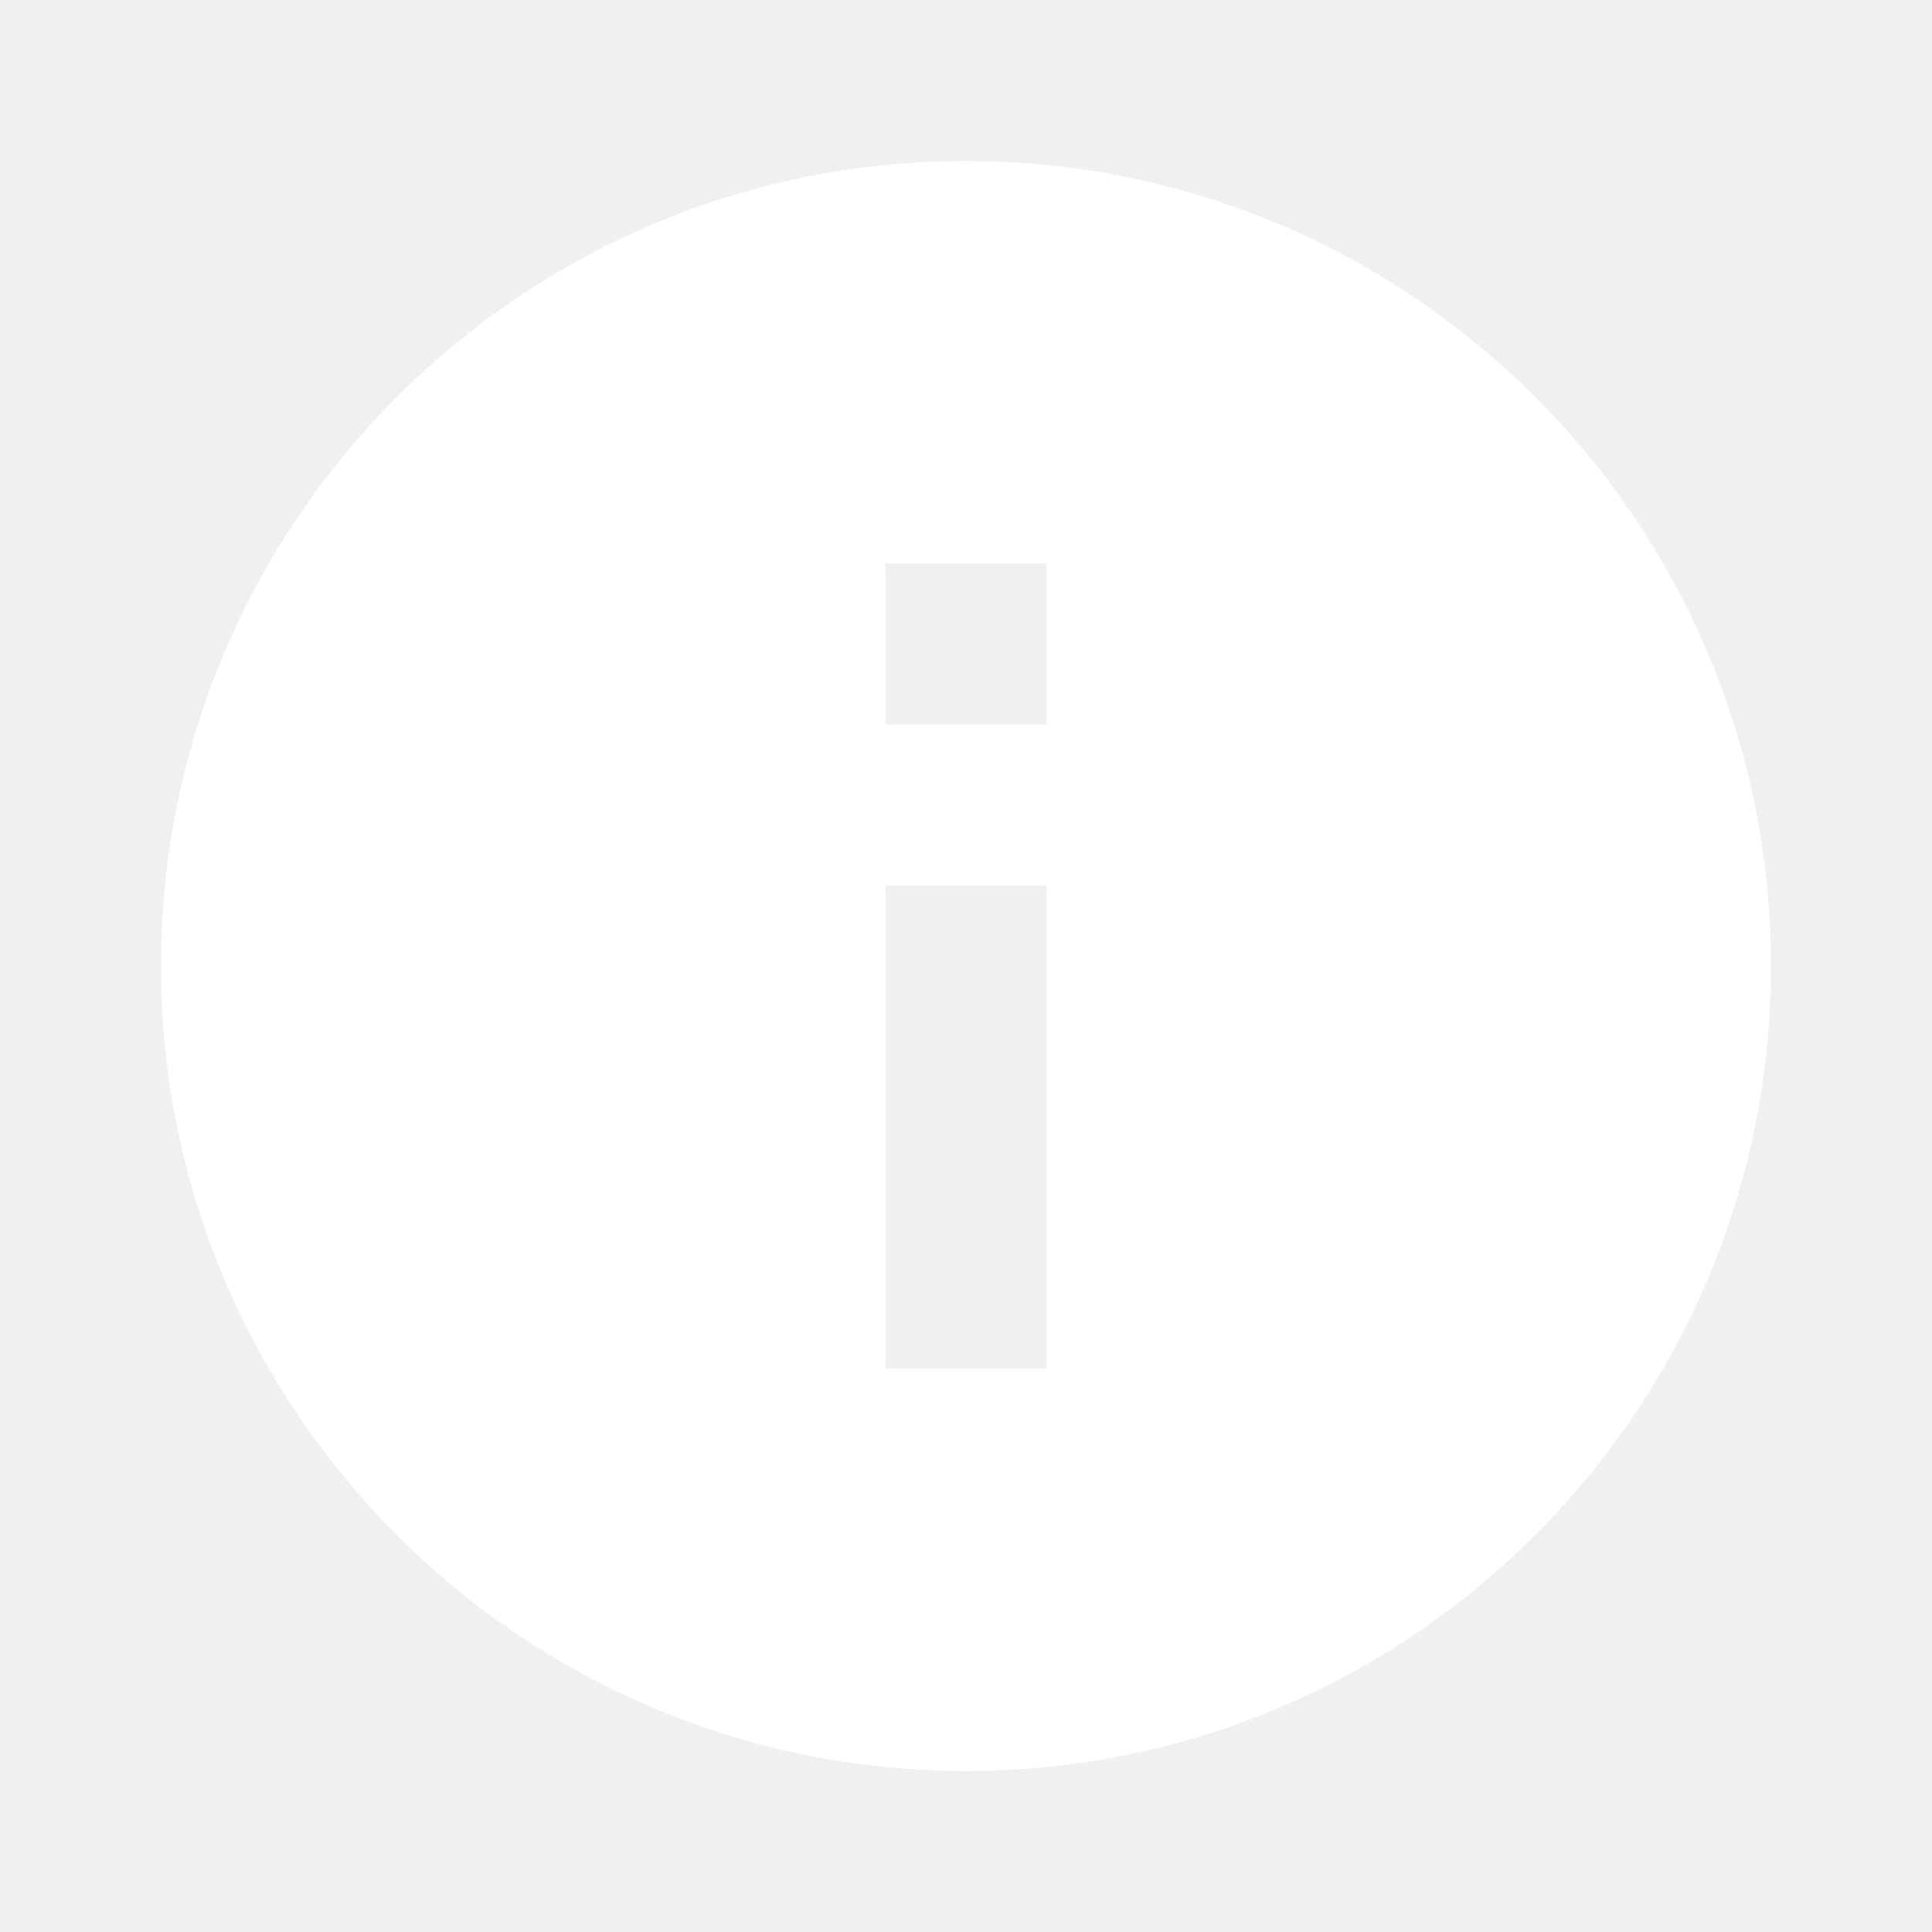
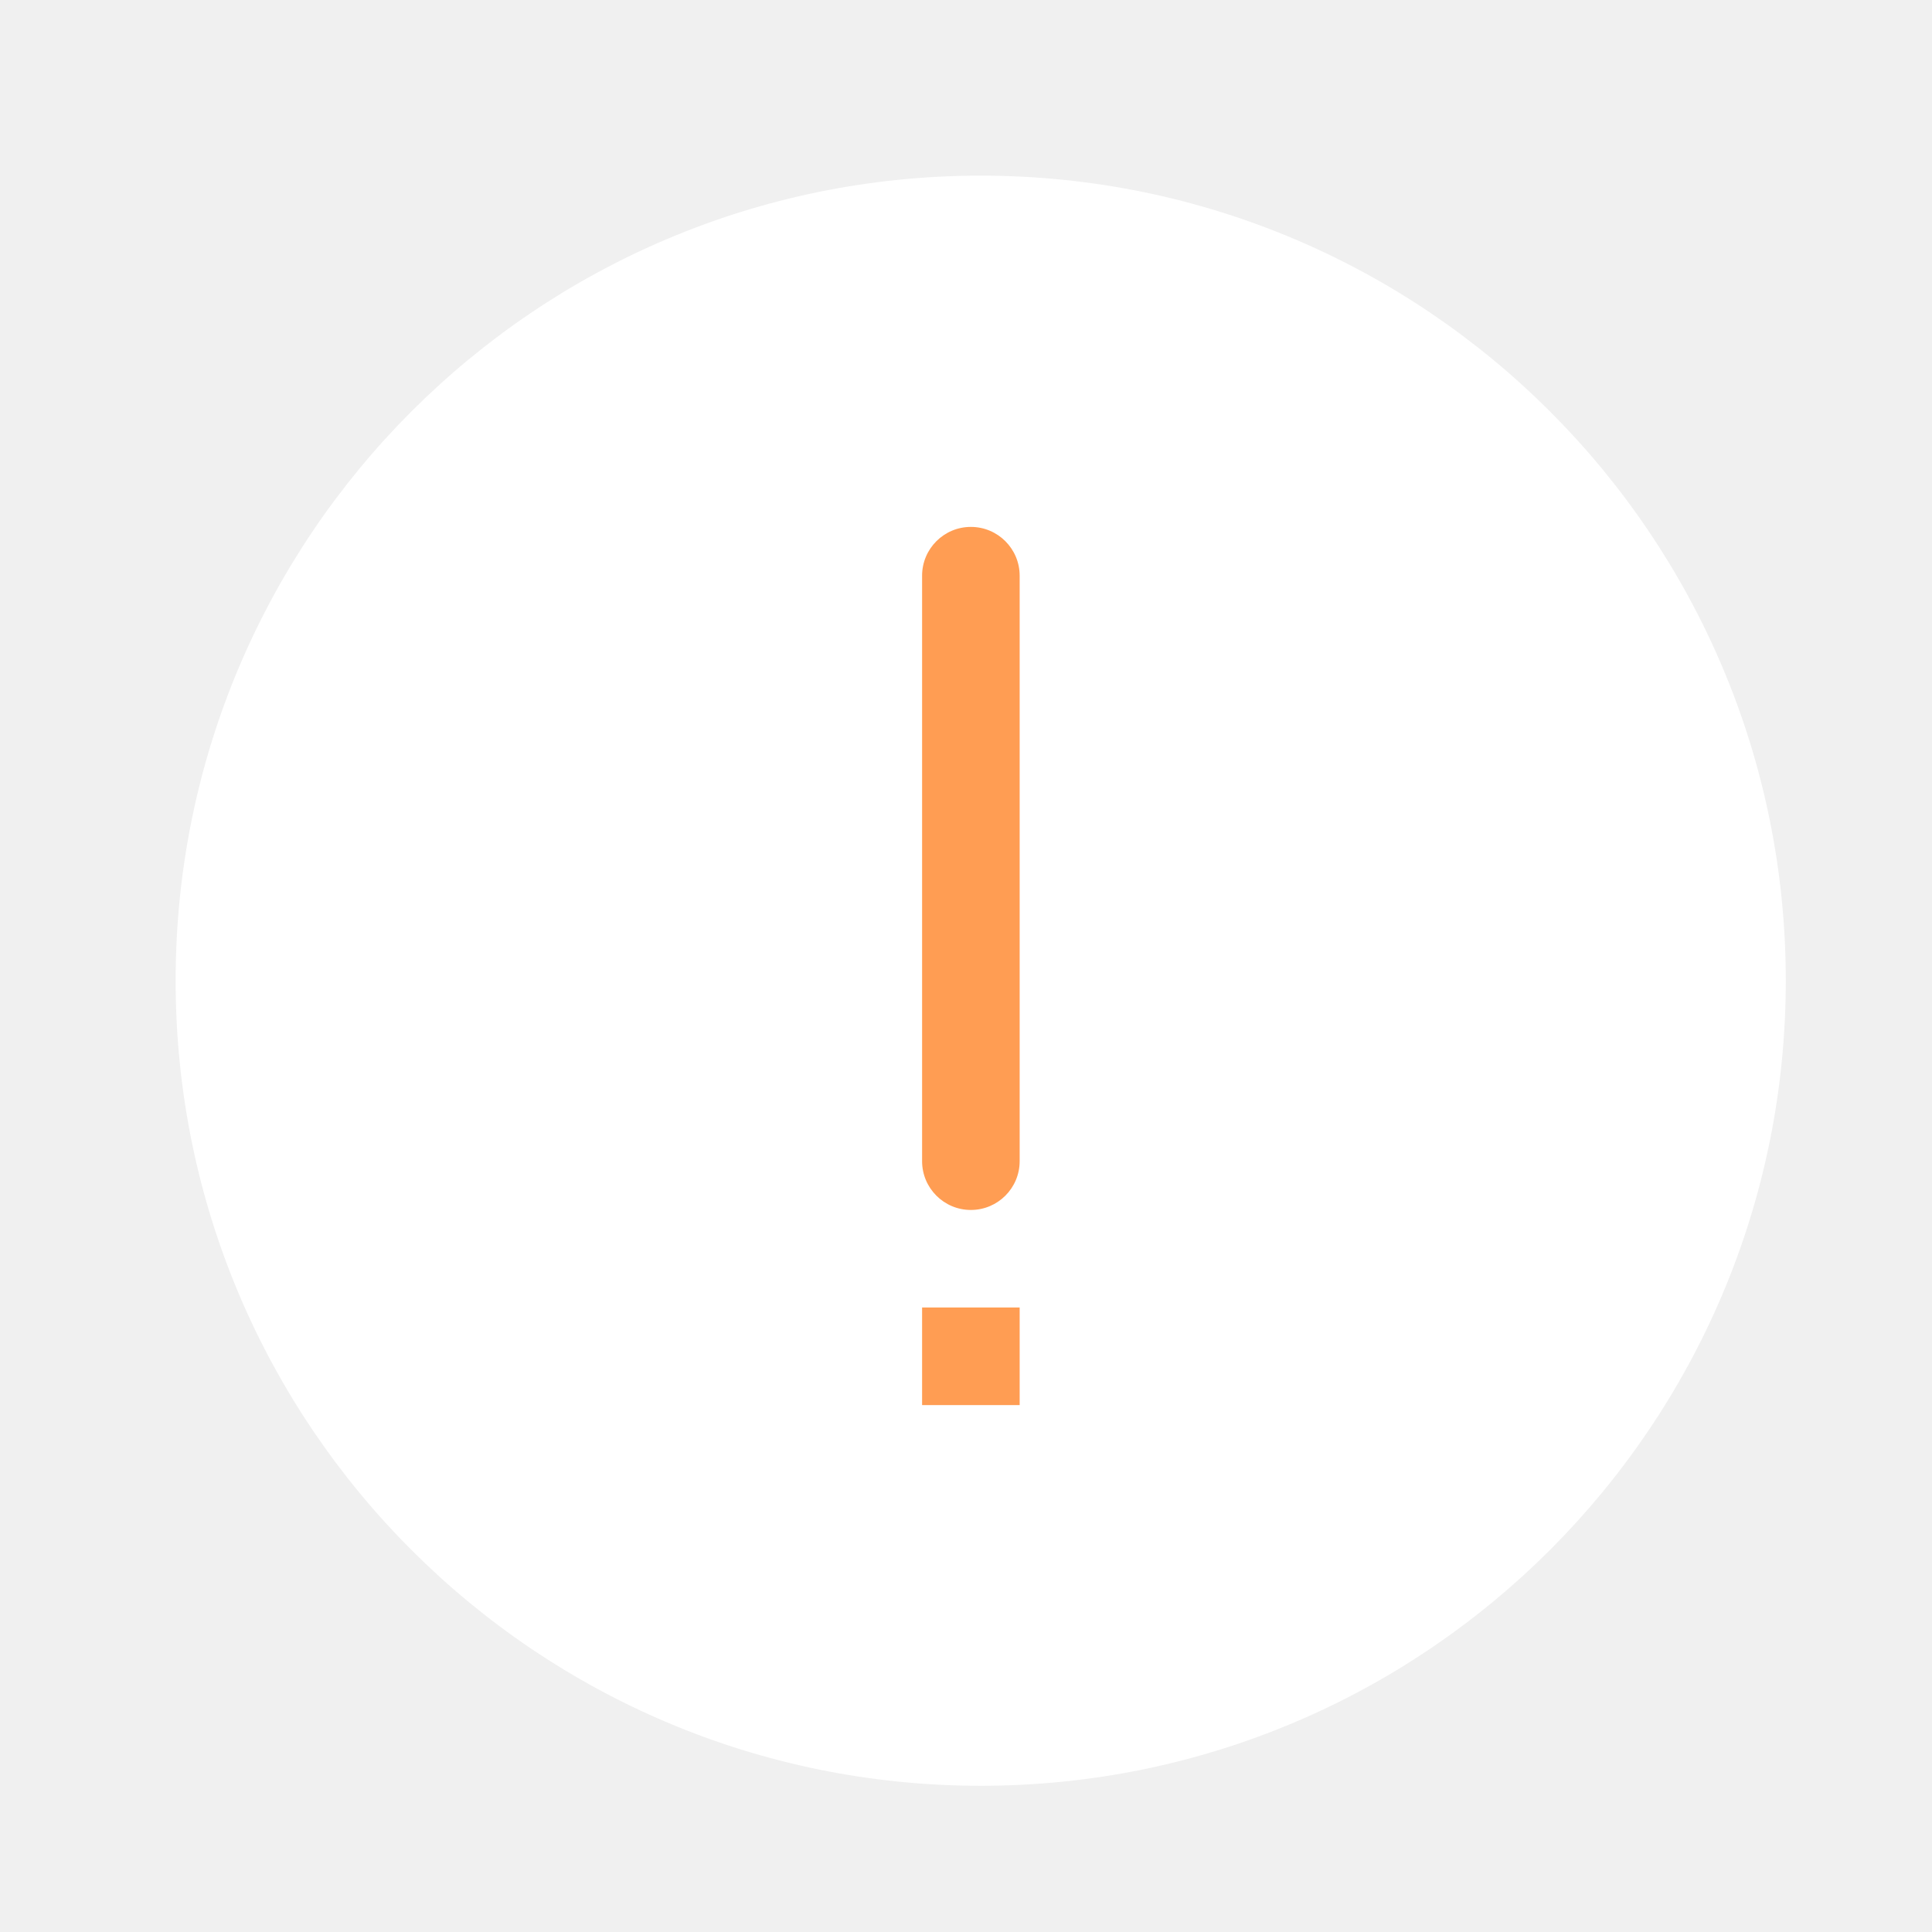
<svg xmlns="http://www.w3.org/2000/svg" width="44" height="44" viewBox="0 0 44 44" fill="none">
-   <path d="M22 3.667C11.88 3.667 3.667 11.88 3.667 22C3.667 32.12 11.88 40.333 22 40.333C32.12 40.333 40.334 32.12 40.334 22C40.334 11.88 32.12 3.667 22 3.667ZM23.834 31.167H20.167V20.167H23.834V31.167ZM23.834 16.5H20.167V12.833H23.834V16.5Z" fill="white" />
+   <circle cx="22.335" cy="22.335" r="18.335" fill="white" />
+   <path d="M22.111 12C22.725 12 23.222 12.498 23.222 13.111V26.445C23.222 27.058 22.725 27.556 22.111 27.556C21.497 27.556 21 27.058 21 26.445V13.111C21 12.498 21.497 12 22.111 12Z" fill="#FF9D53" />
+   <path d="M21 29.777H23.222V32H21V29.777Z" fill="#FF9D53" />
</svg>
